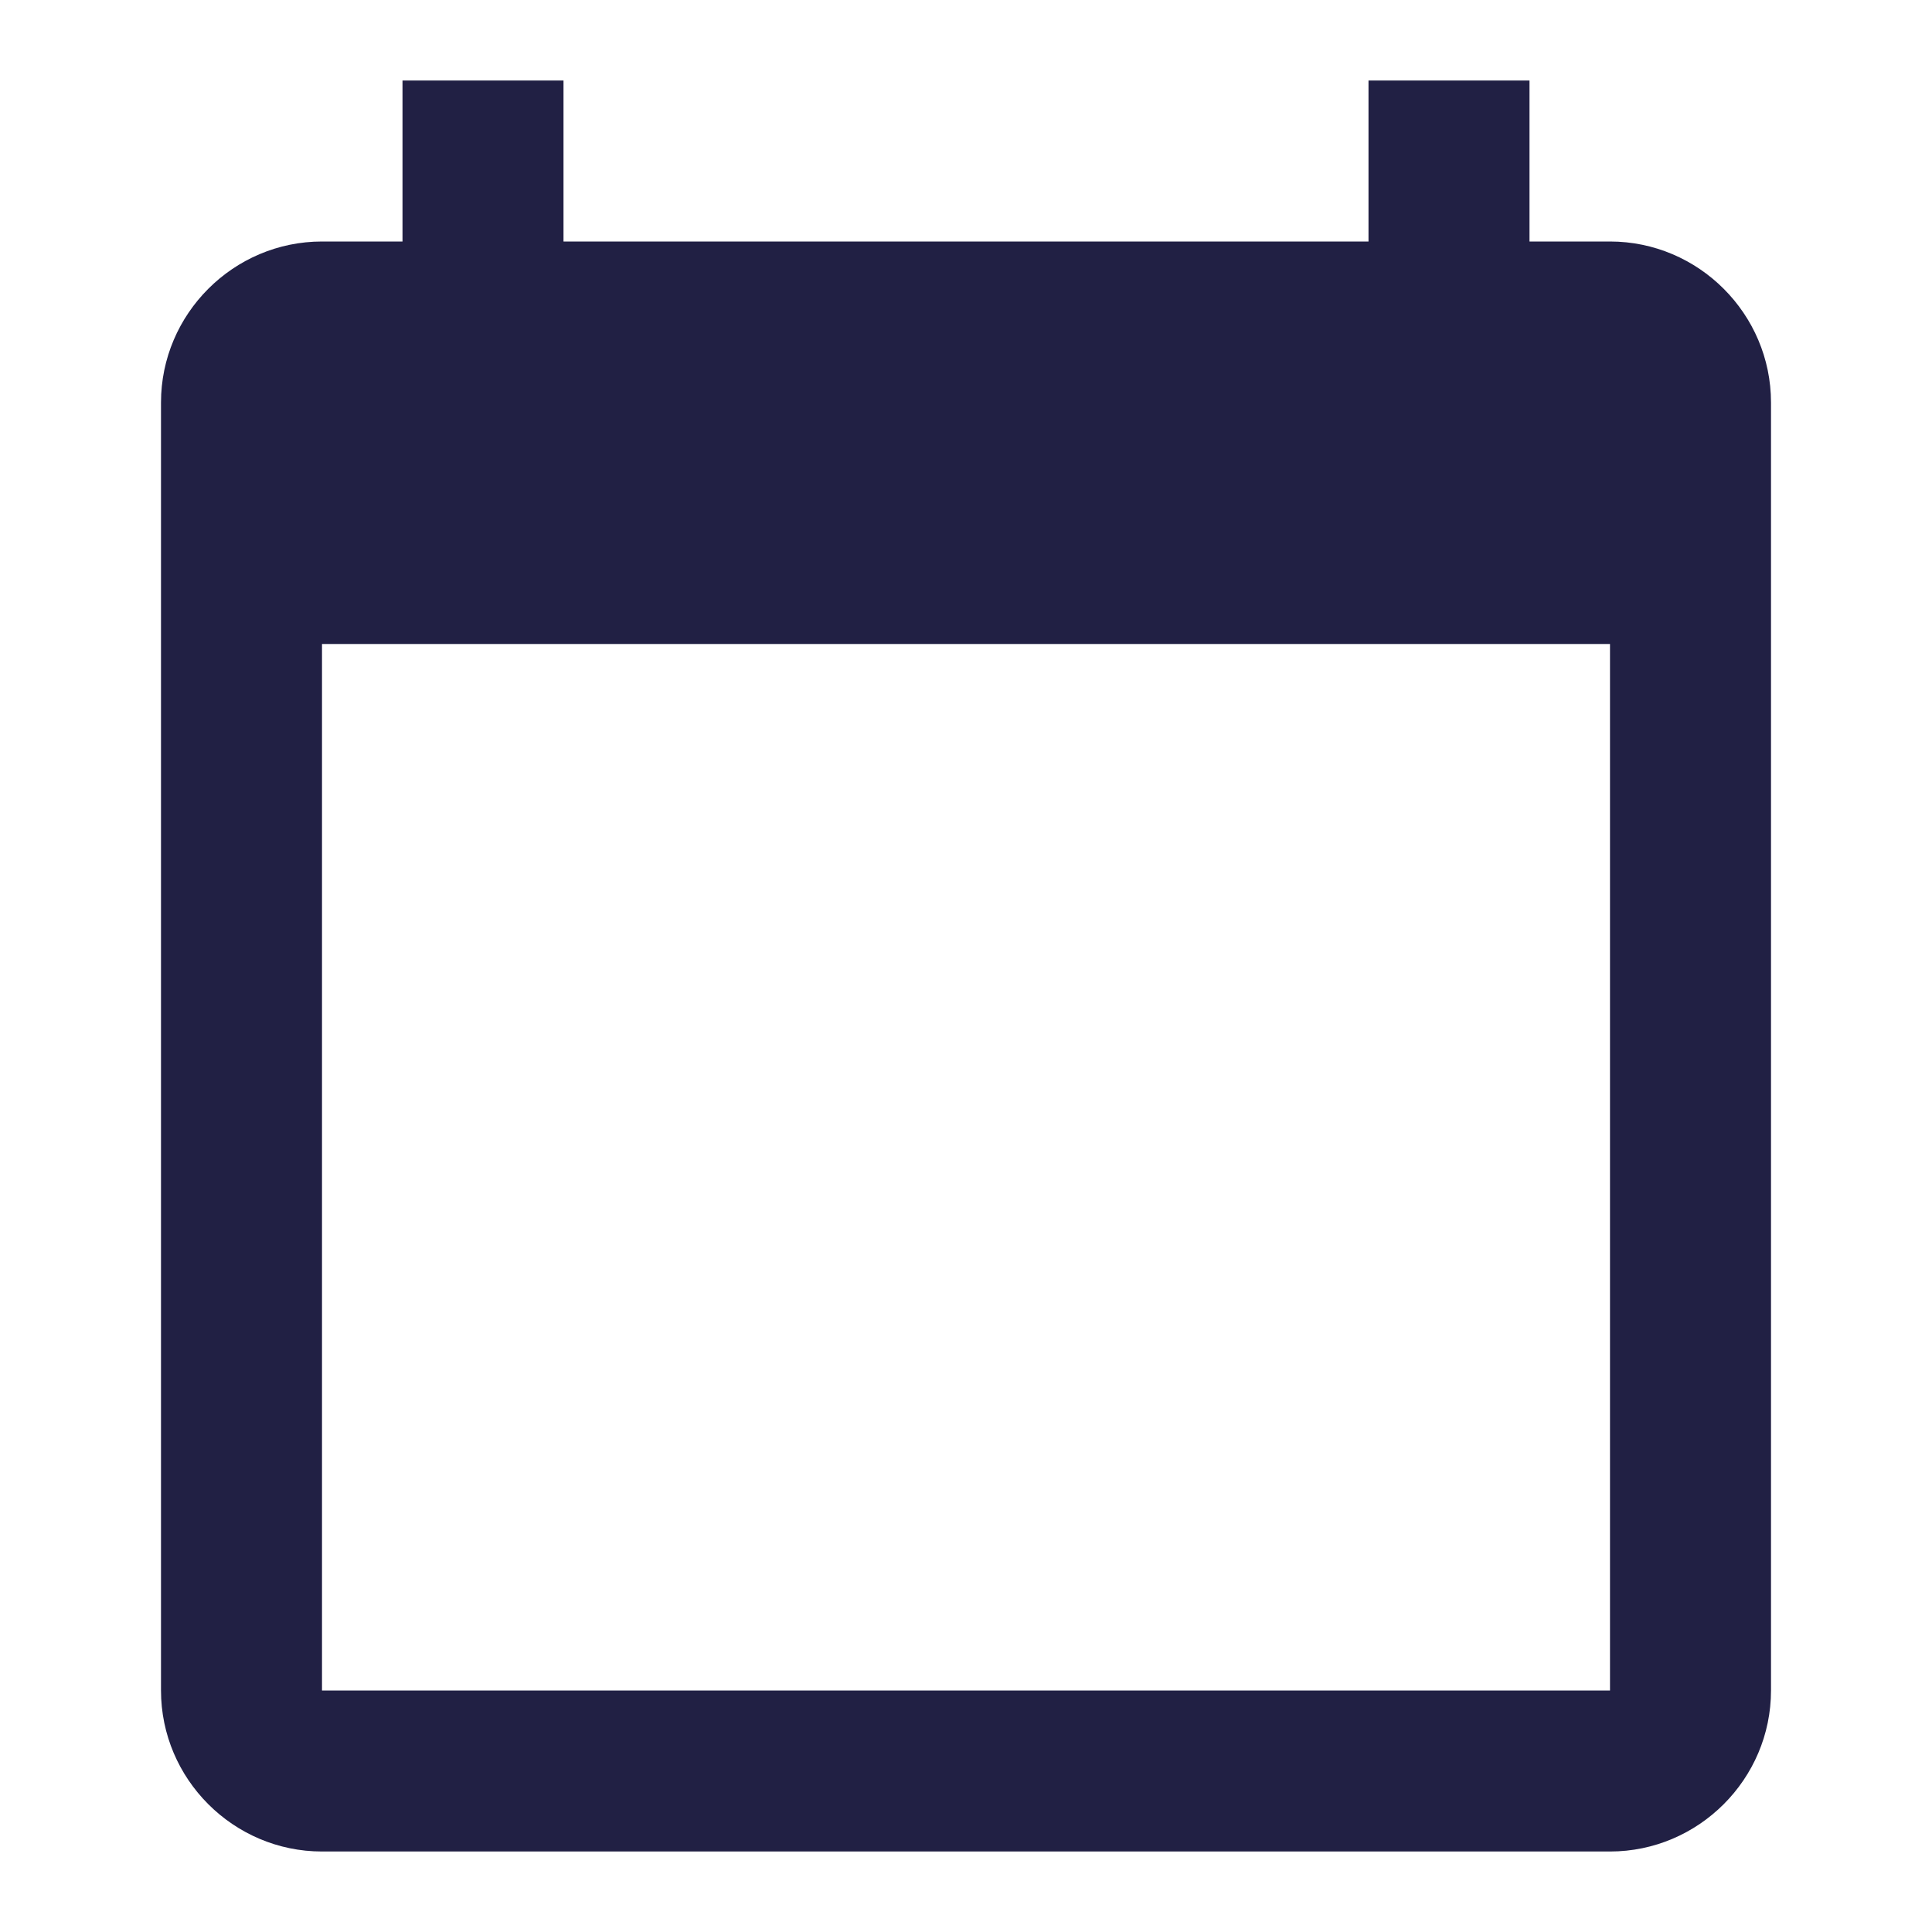
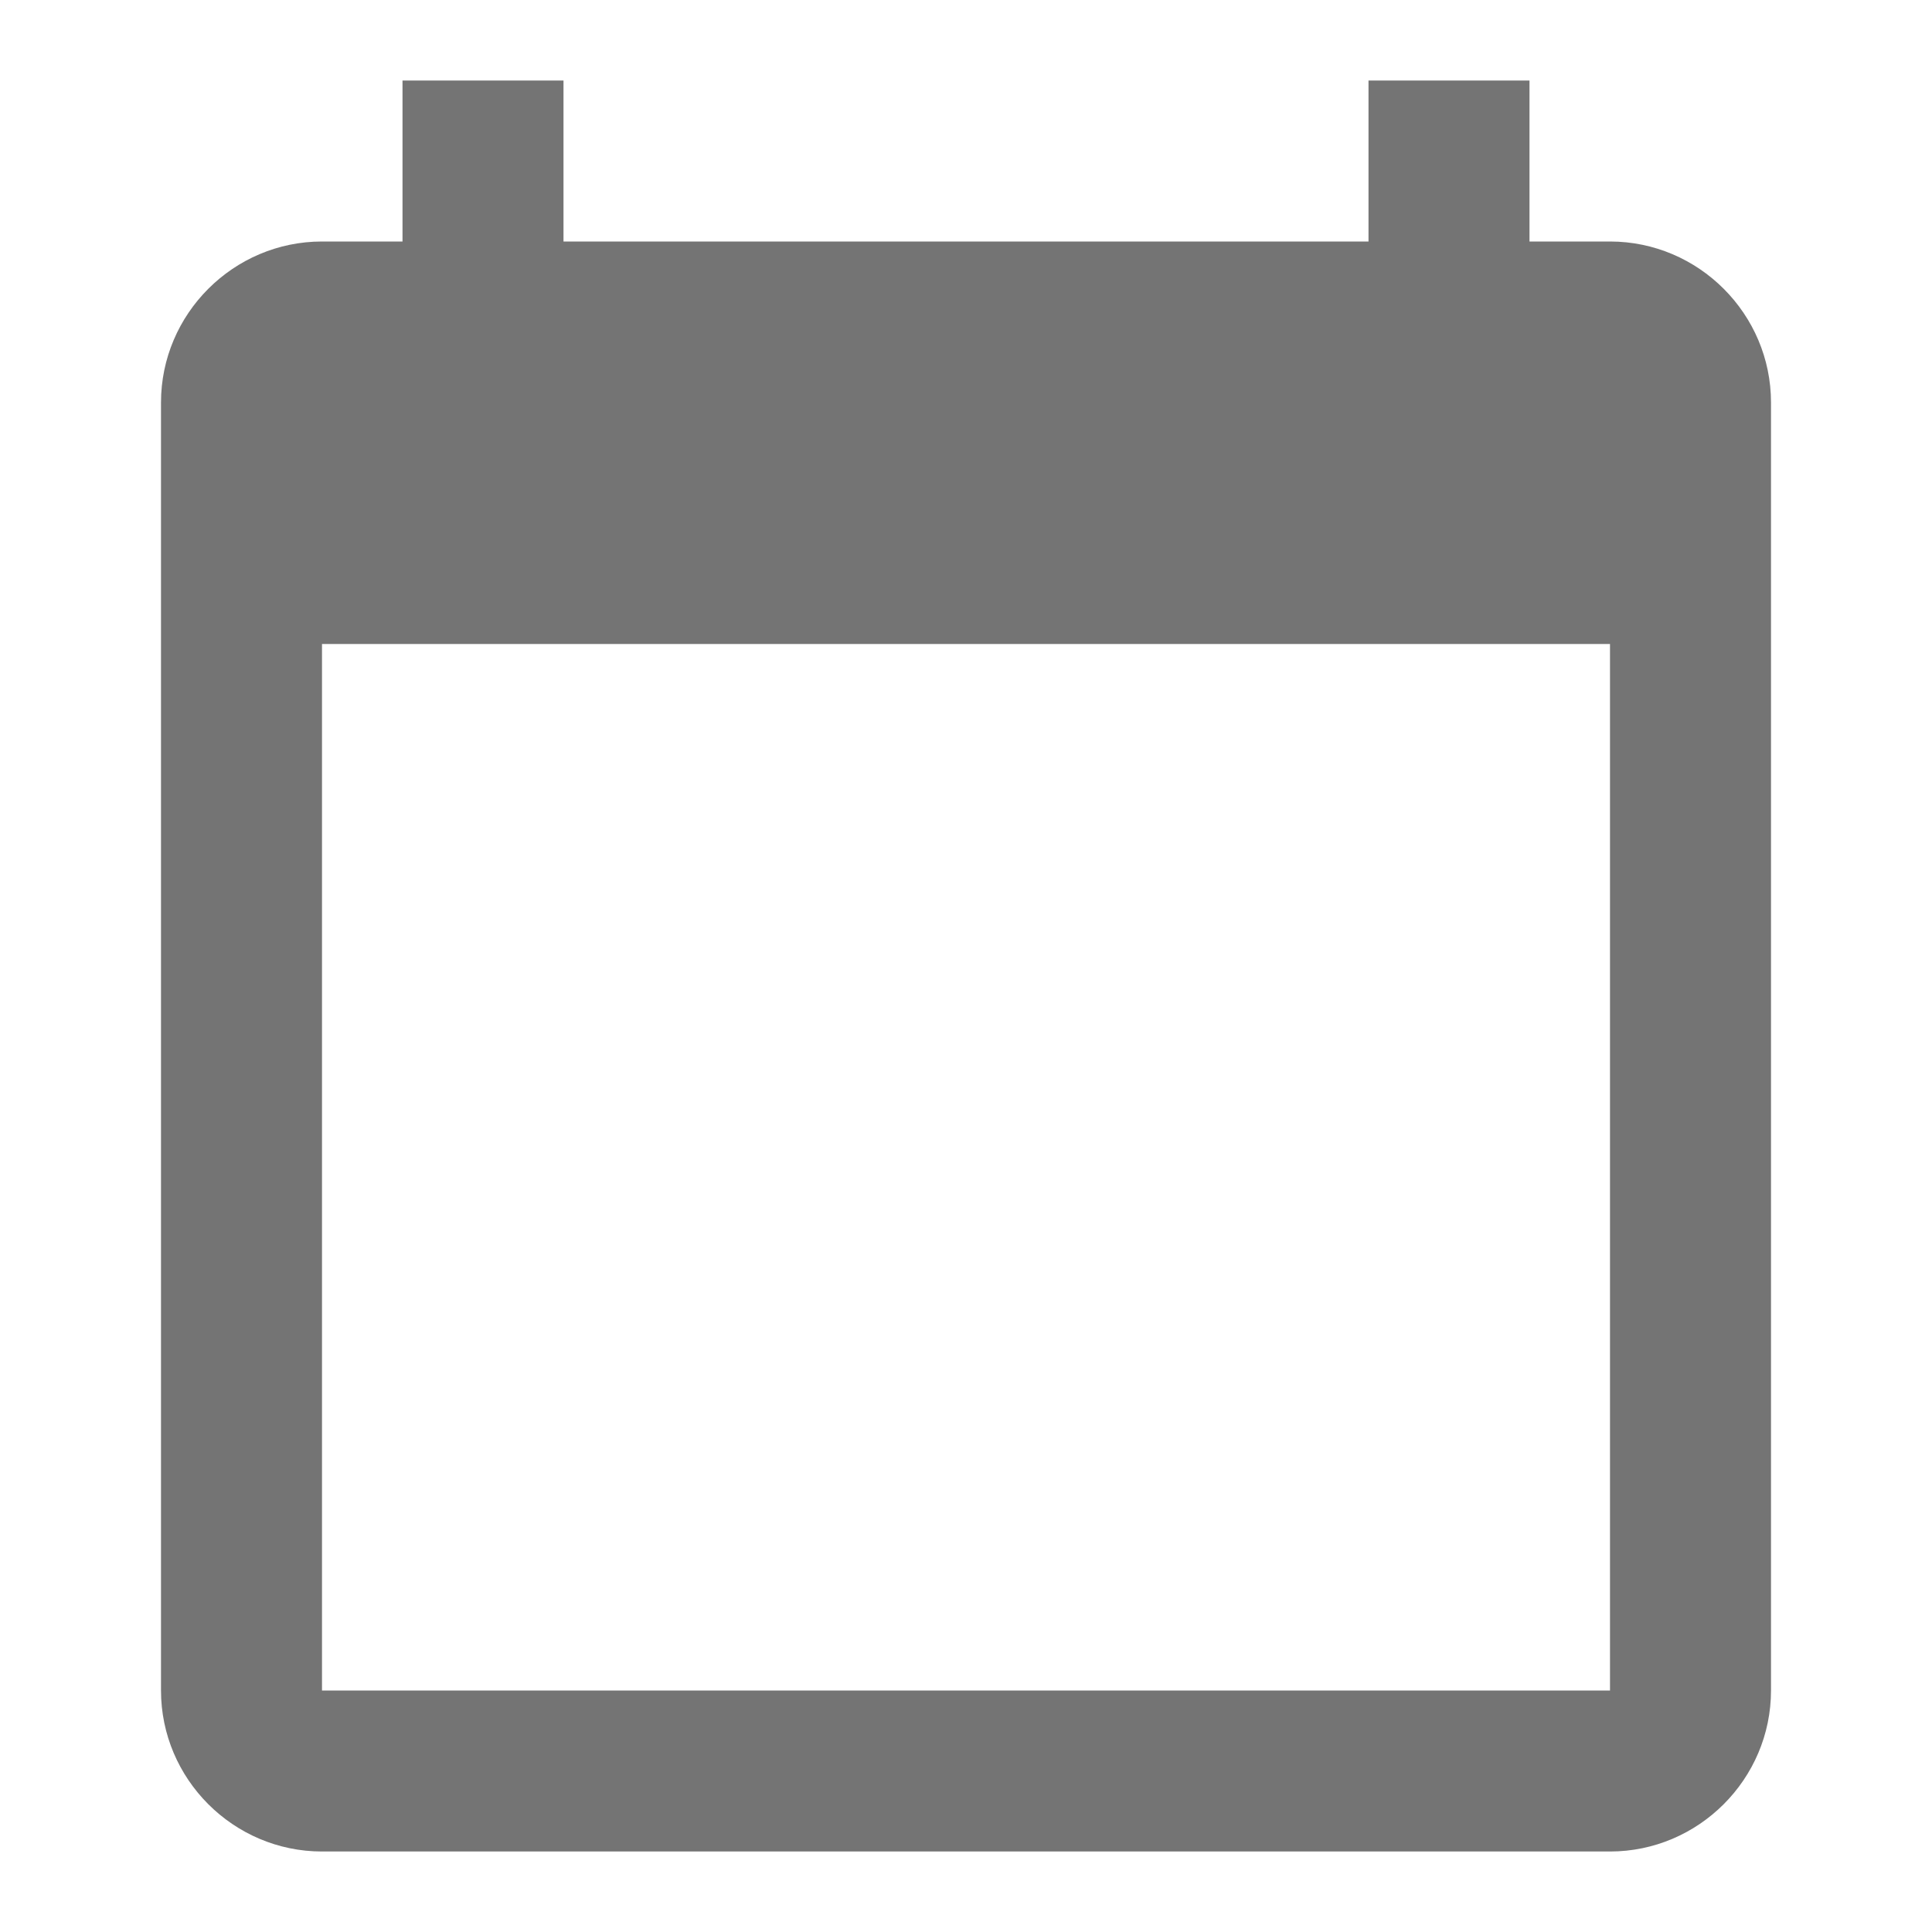
<svg xmlns="http://www.w3.org/2000/svg" width="18" height="18" viewBox="0 0 18 18" fill="none">
-   <path d="M15 2.25H14.25V0.75H12.75V2.25H5.25V0.75H3.75V2.25H3C2.175 2.25 1.5 2.925 1.5 3.75V15.75C1.5 16.575 2.175 17.25 3 17.25H15C15.825 17.25 16.5 16.575 16.5 15.75V3.75C16.5 2.925 15.825 2.25 15 2.25ZM15 15.75H3V6H15V15.75Z" fill="#212044" />
+   <path d="M15 2.25H14.25V0.75H12.75V2.25H5.25V0.75H3.75V2.25H3C2.175 2.25 1.5 2.925 1.5 3.75V15.75C1.5 16.575 2.175 17.25 3 17.25H15C15.825 17.25 16.5 16.575 16.5 15.75V3.75C16.5 2.925 15.825 2.25 15 2.25ZM15 15.75H3V6H15V15.75Z" fill="#747474" />
</svg>
